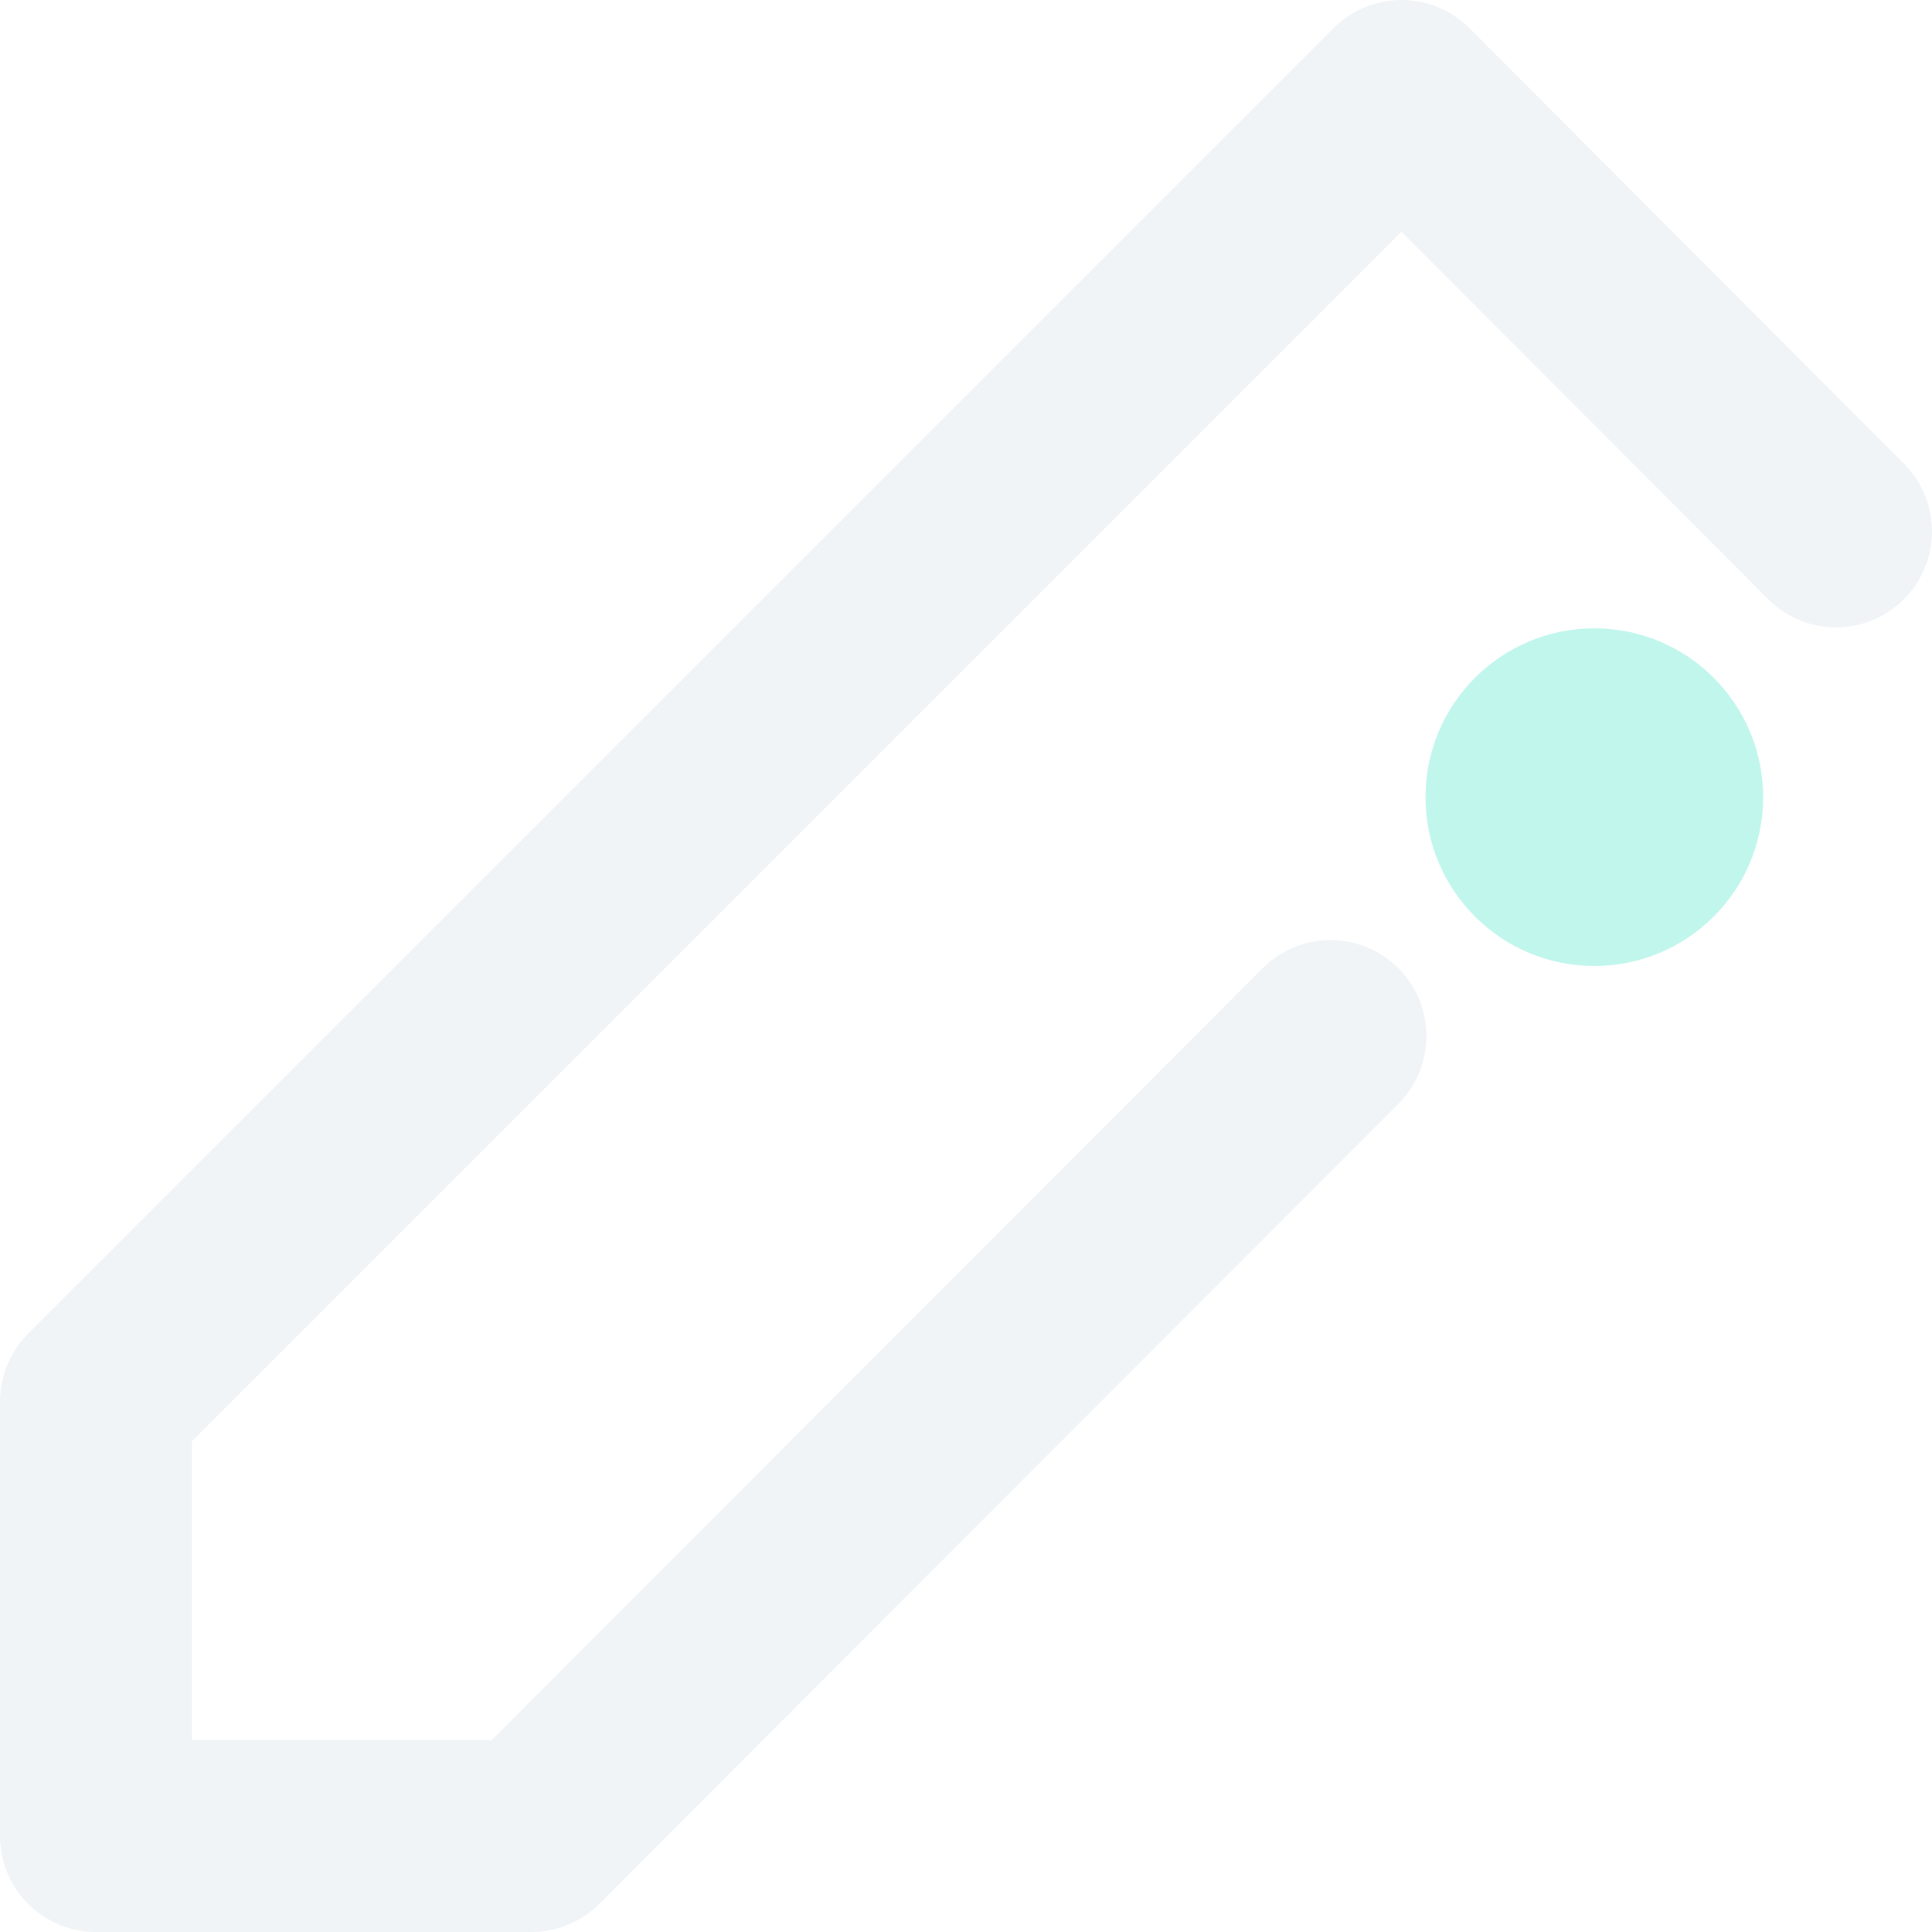
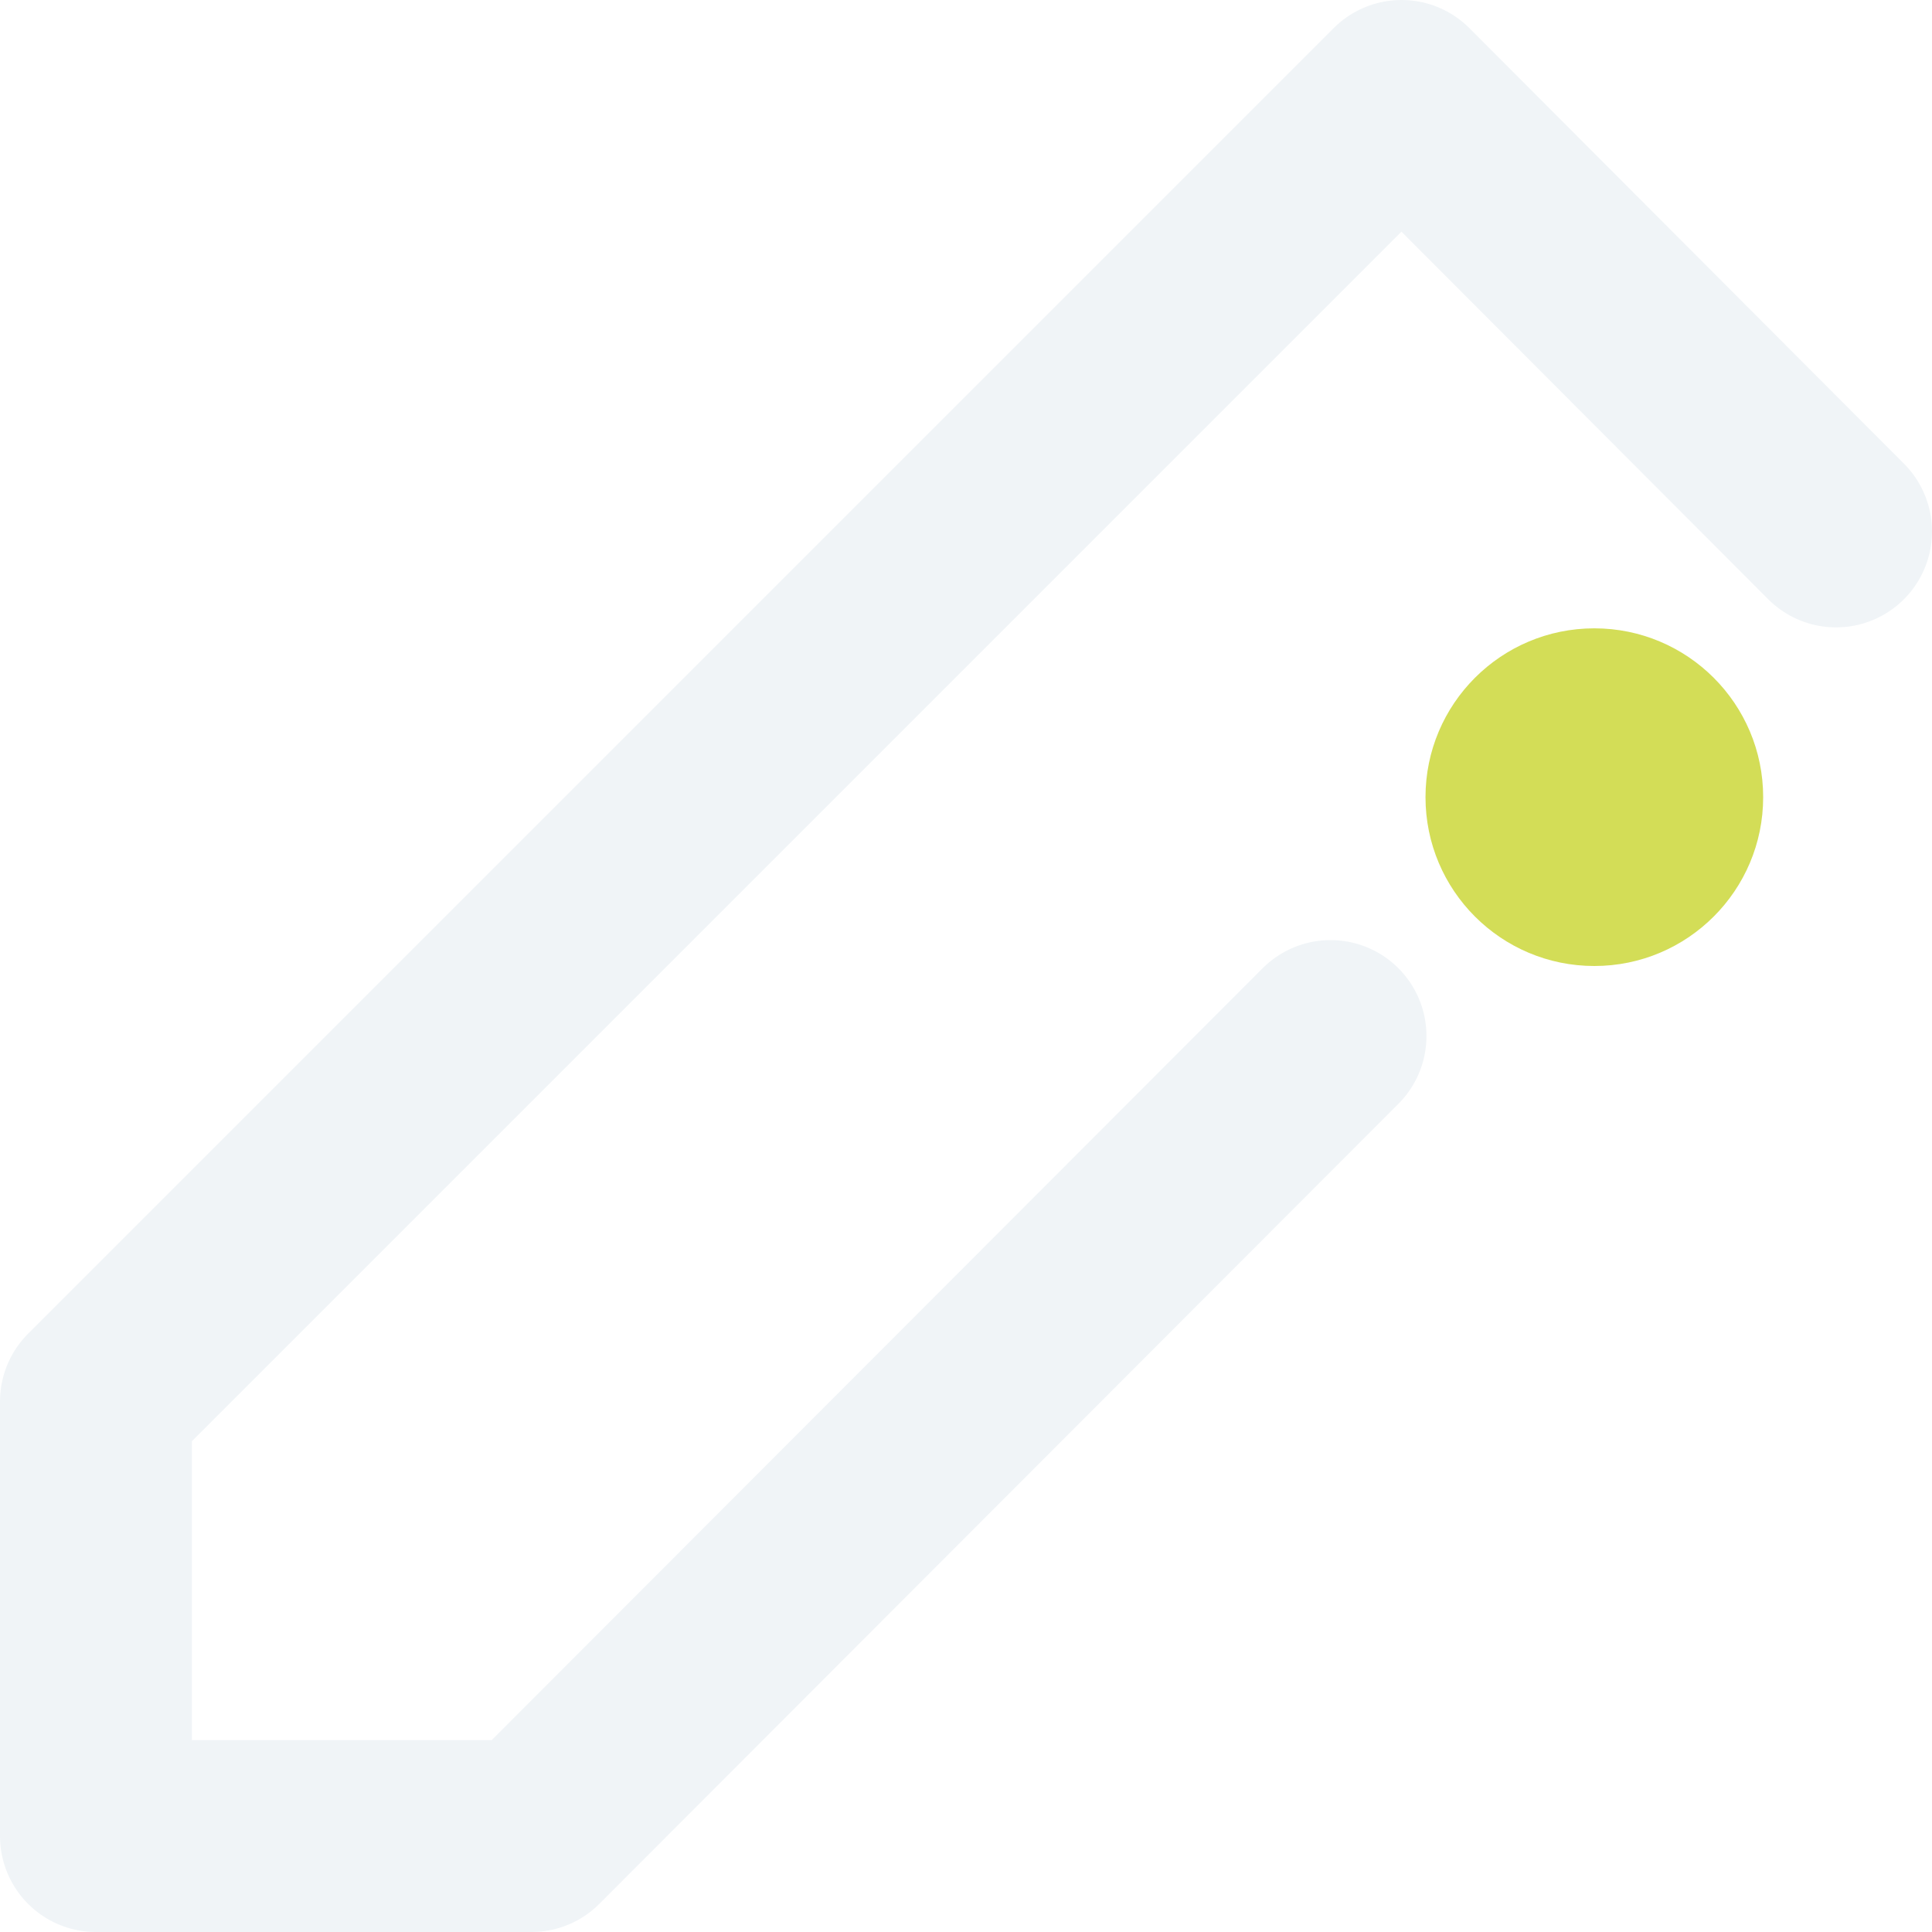
<svg xmlns="http://www.w3.org/2000/svg" viewBox="0 0 20.14 20.14">
  <defs>
-     <style>.cls-1{fill:none;stroke:#f0f4f7;stroke-linecap:round;stroke-linejoin:round;stroke-width:2px;}.cls-2{fill:#c1f6ed;}</style>
+     <style>.cls-1{fill:none;stroke:#f0f4f7;stroke-linecap:round;stroke-linejoin:round;stroke-width:2px;}.cls-2{fill:#d3dd57;}</style>
  </defs>
  <g id="Layer_2" data-name="Layer 2">
    <g id="Layer_1-2" data-name="Layer 1">
      <polyline class="cls-1" points="13.87 10.8 5.54 19.14 1 19.14 1 14.61 14.61 1 19.14 5.54" />
      <circle class="cls-2" cx="16.62" cy="8.31" r="1.76" />
    </g>
  </g>
</svg>
